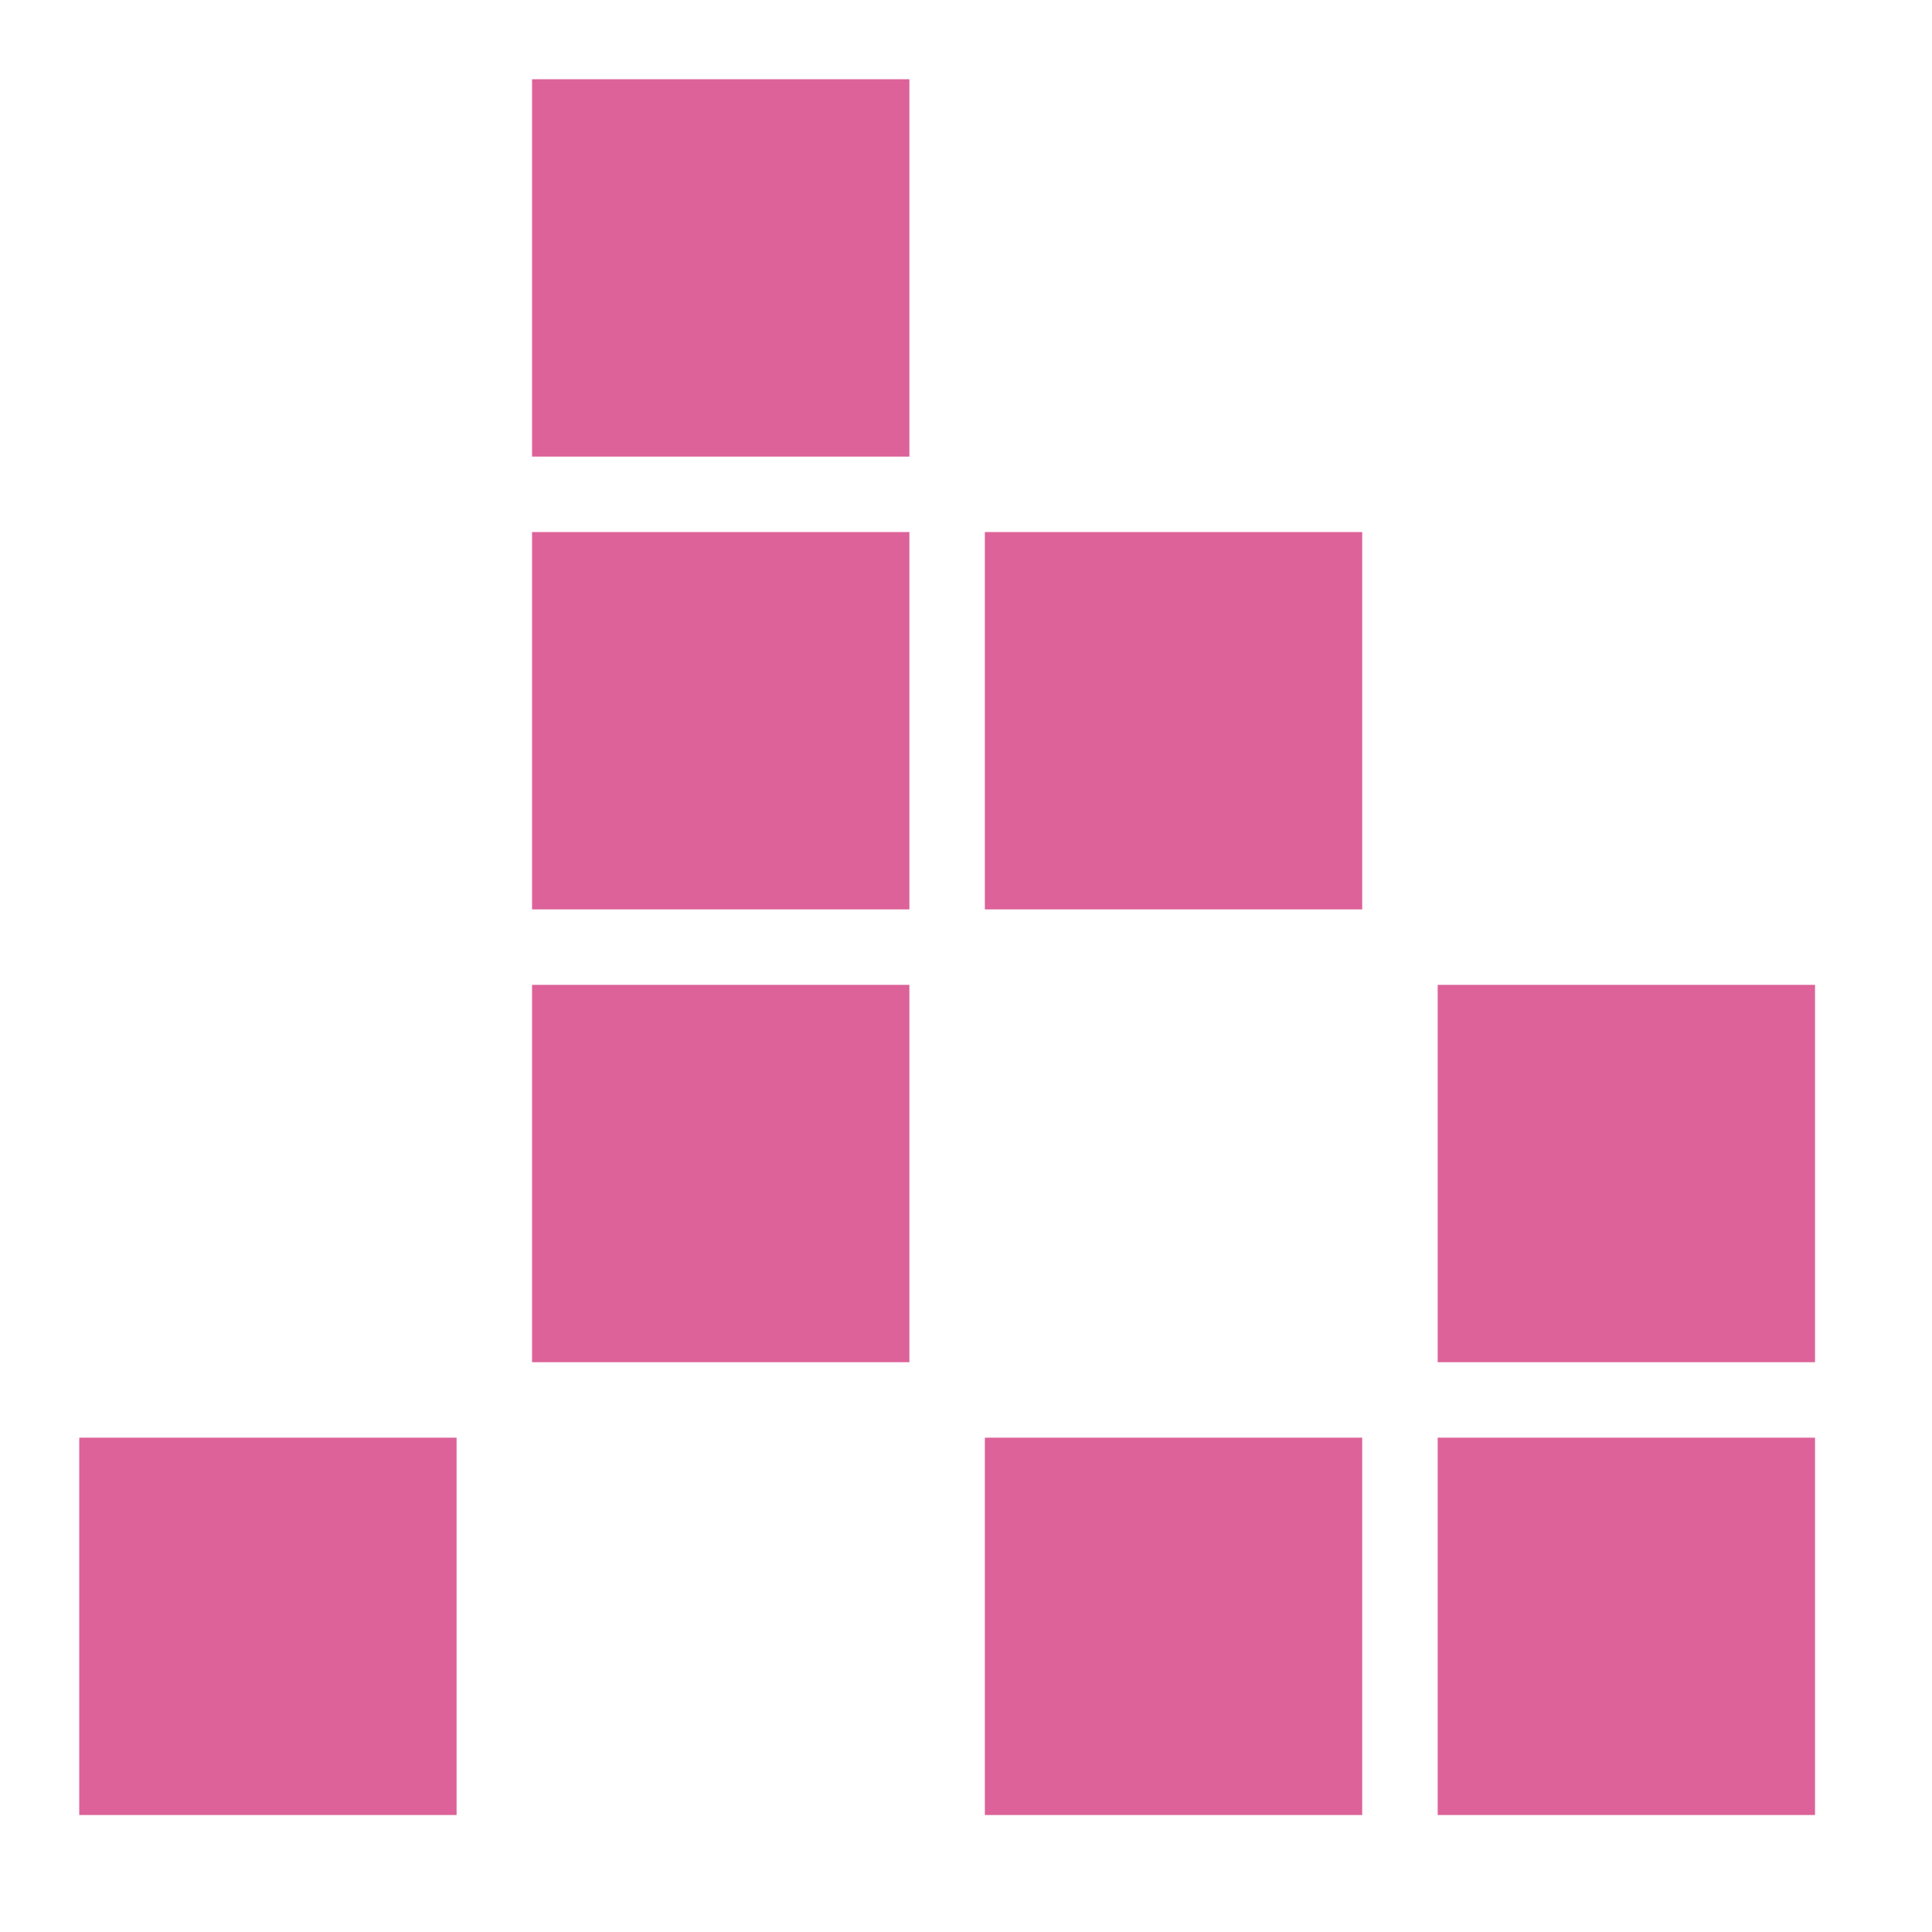
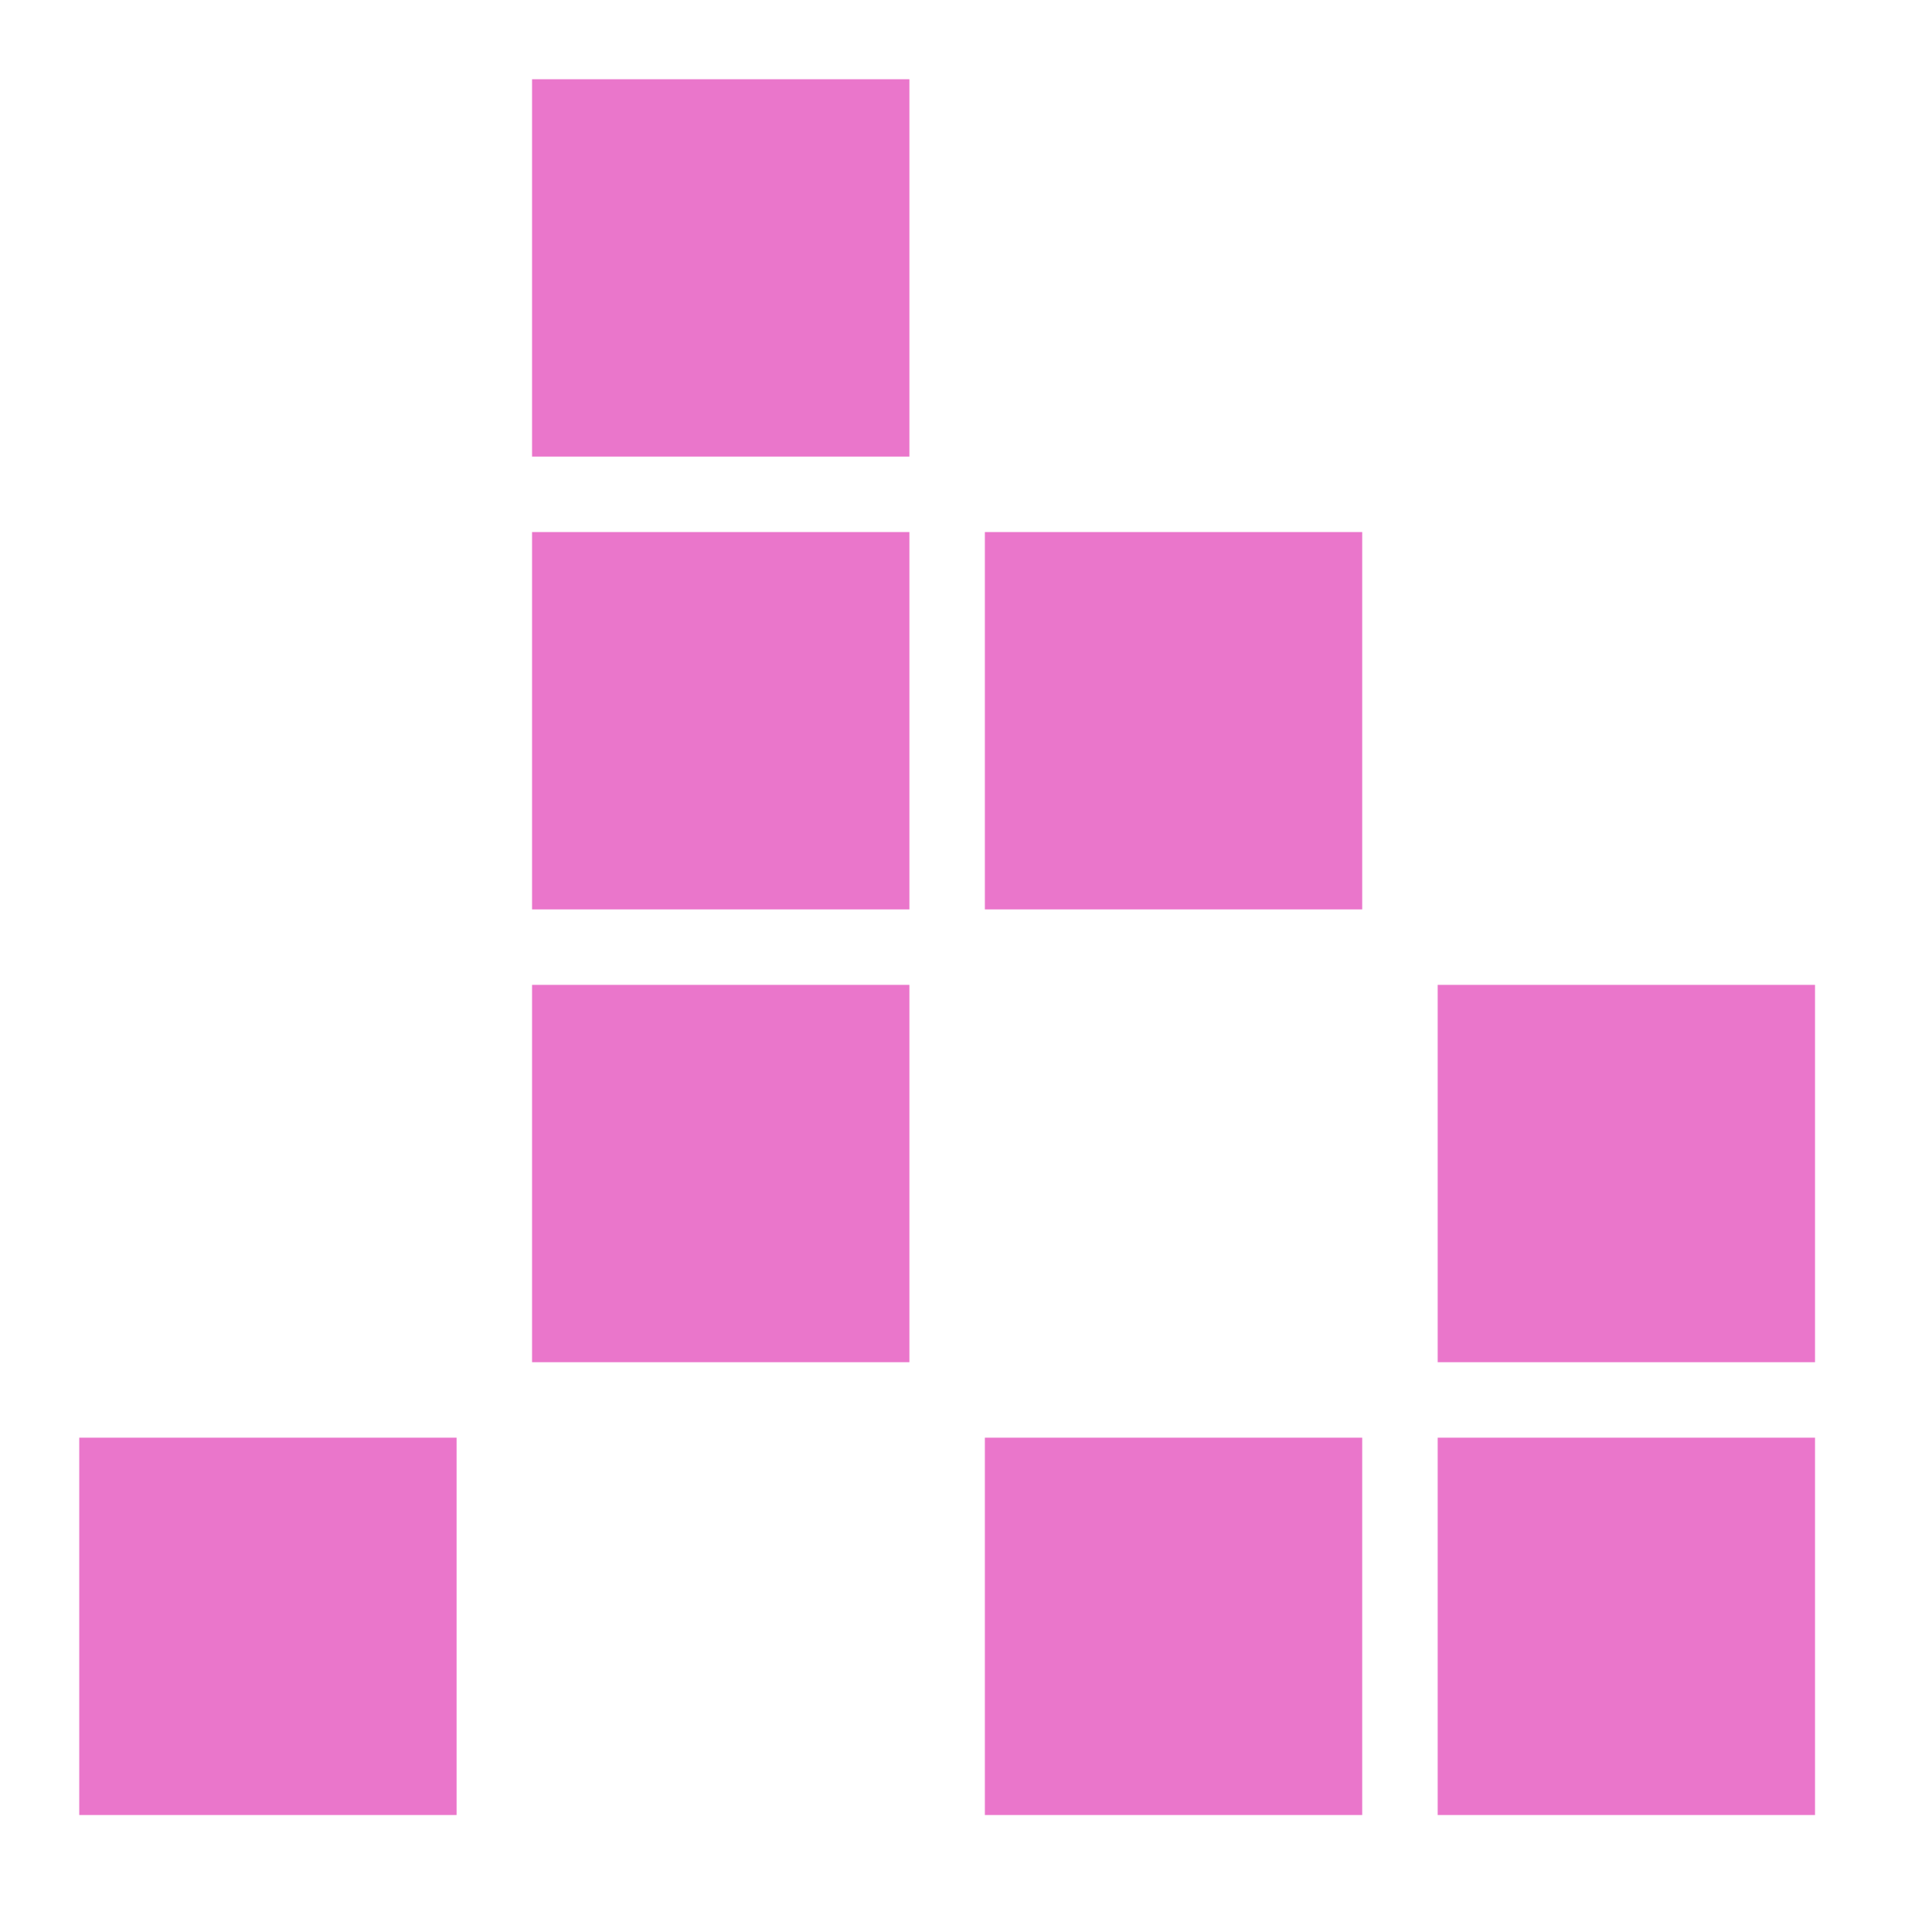
<svg xmlns="http://www.w3.org/2000/svg" width="512" height="512" viewBox="0 0 512 512">
+   <style>
+         rect.color {
+             fill: #ea76cb
+         }
+         @media (prefers-color-scheme: dark) {
+         rect.color {
+             fill: #f5c2e7
+         }
+     }
+   </style>
  <g id="Group_3" data-name="Group 3" transform="translate(-279 -162)">
    <rect id="Rectangle_1" data-name="Rectangle 1" width="512" height="512" transform="translate(279 162)" fill="none" />
-     <rect id="Rectangle_2" data-name="Rectangle 2" width="100" height="100" transform="translate(420 183)" fill="#dc6299" />
-     <rect id="Rectangle_2-2" data-name="Rectangle 2" width="100" height="100" transform="translate(420 303)" fill="#dc6299" />
-     <rect id="Rectangle_2-3" data-name="Rectangle 2" width="100" height="100" transform="translate(420 423)" fill="#dc6299" />
-     <rect id="Rectangle_2-4" data-name="Rectangle 2" width="100" height="100" transform="translate(540 303)" fill="#dc6299" />
-     <rect id="Rectangle_2-5" data-name="Rectangle 2" width="100" height="100" transform="translate(660 423)" fill="#dc6299" />
-     <rect id="Rectangle_2-6" data-name="Rectangle 2" width="100" height="100" transform="translate(300 543)" fill="#dc6299" />
-     <rect id="Rectangle_2-7" data-name="Rectangle 2" width="100" height="100" transform="translate(540 543)" fill="#dc6299" />
-     <rect id="Rectangle_2-8" data-name="Rectangle 2" width="100" height="100" transform="translate(660 543)" fill="#dc6299" />
+     <rect id="Rectangle_2" class="color" width="100" height="100" transform="translate(420 183)" />
+     <rect id="Rectangle_2-2" class="color" width="100" height="100" transform="translate(420 303)" />
+     <rect id="Rectangle_2-3" class="color" width="100" height="100" transform="translate(420 423)" />
+     <rect id="Rectangle_2-4" class="color" width="100" height="100" transform="translate(540 303)" />
+     <rect id="Rectangle_2-5" class="color" width="100" height="100" transform="translate(660 423)" />
+     <rect id="Rectangle_2-6" class="color" width="100" height="100" transform="translate(300 543)" />
+     <rect id="Rectangle_2-7" class="color" width="100" height="100" transform="translate(540 543)" />
+     <rect id="Rectangle_2-8" class="color" width="100" height="100" transform="translate(660 543)" />
  </g>
</svg>
